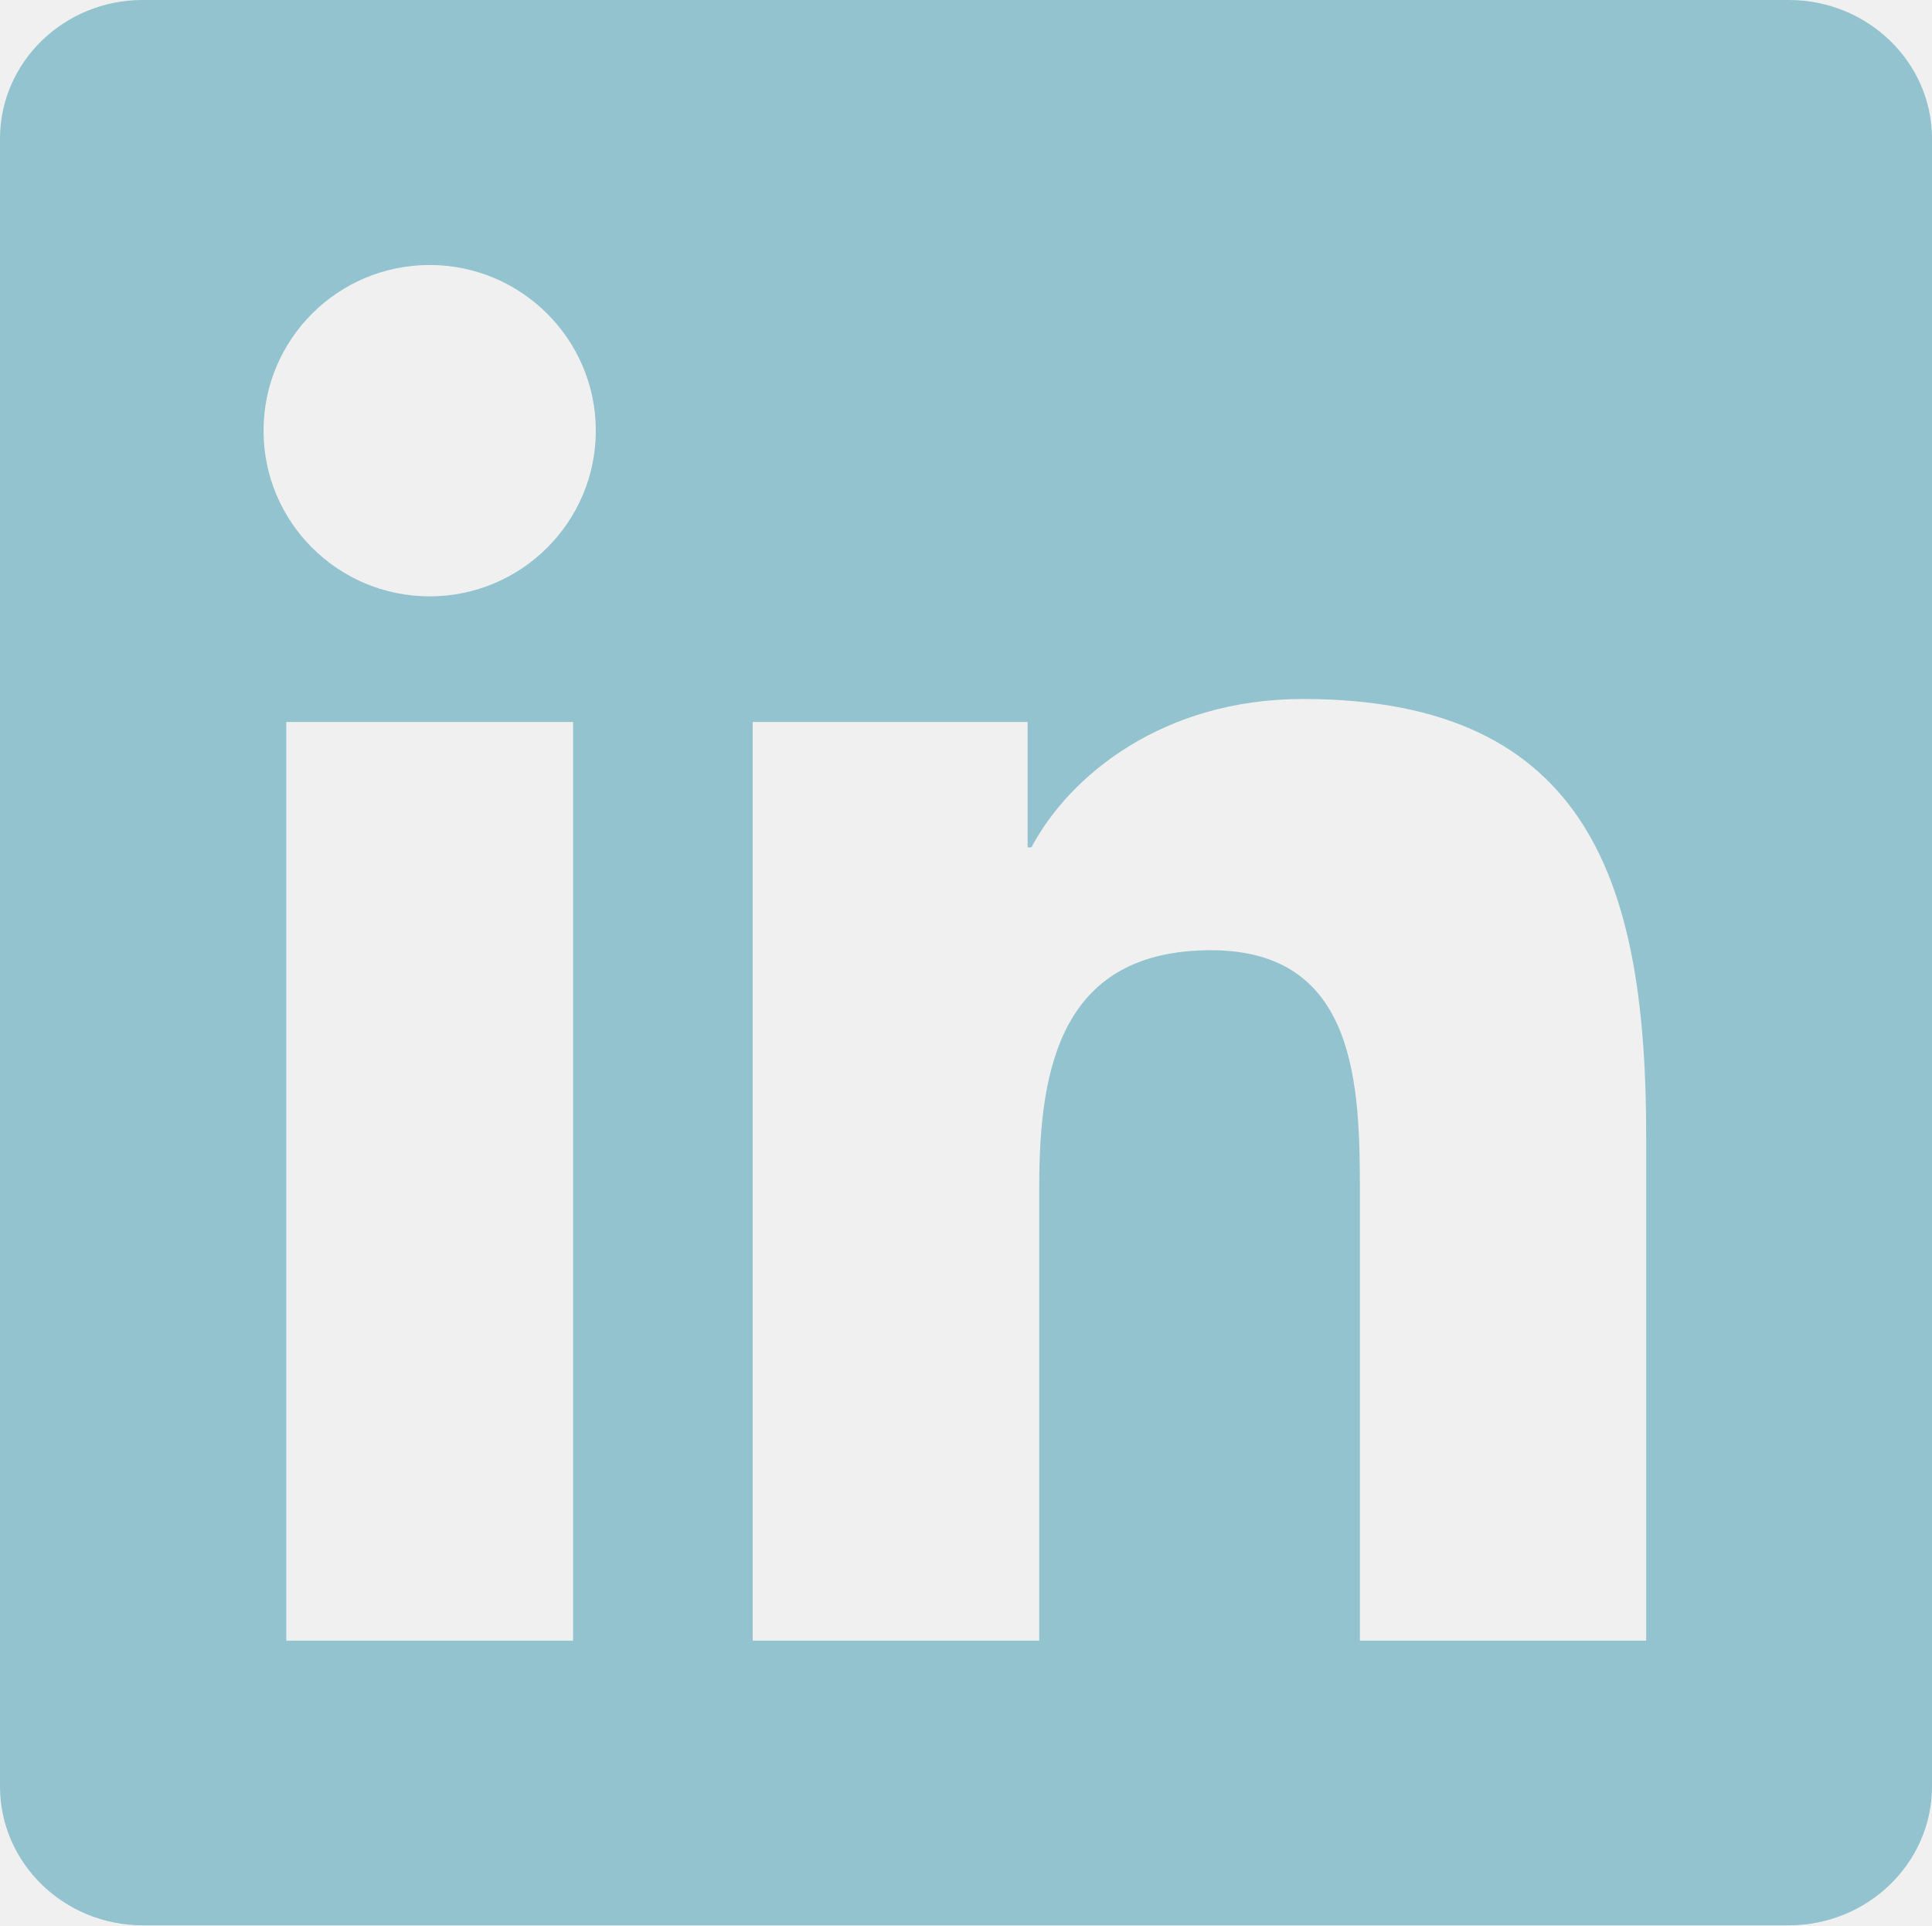
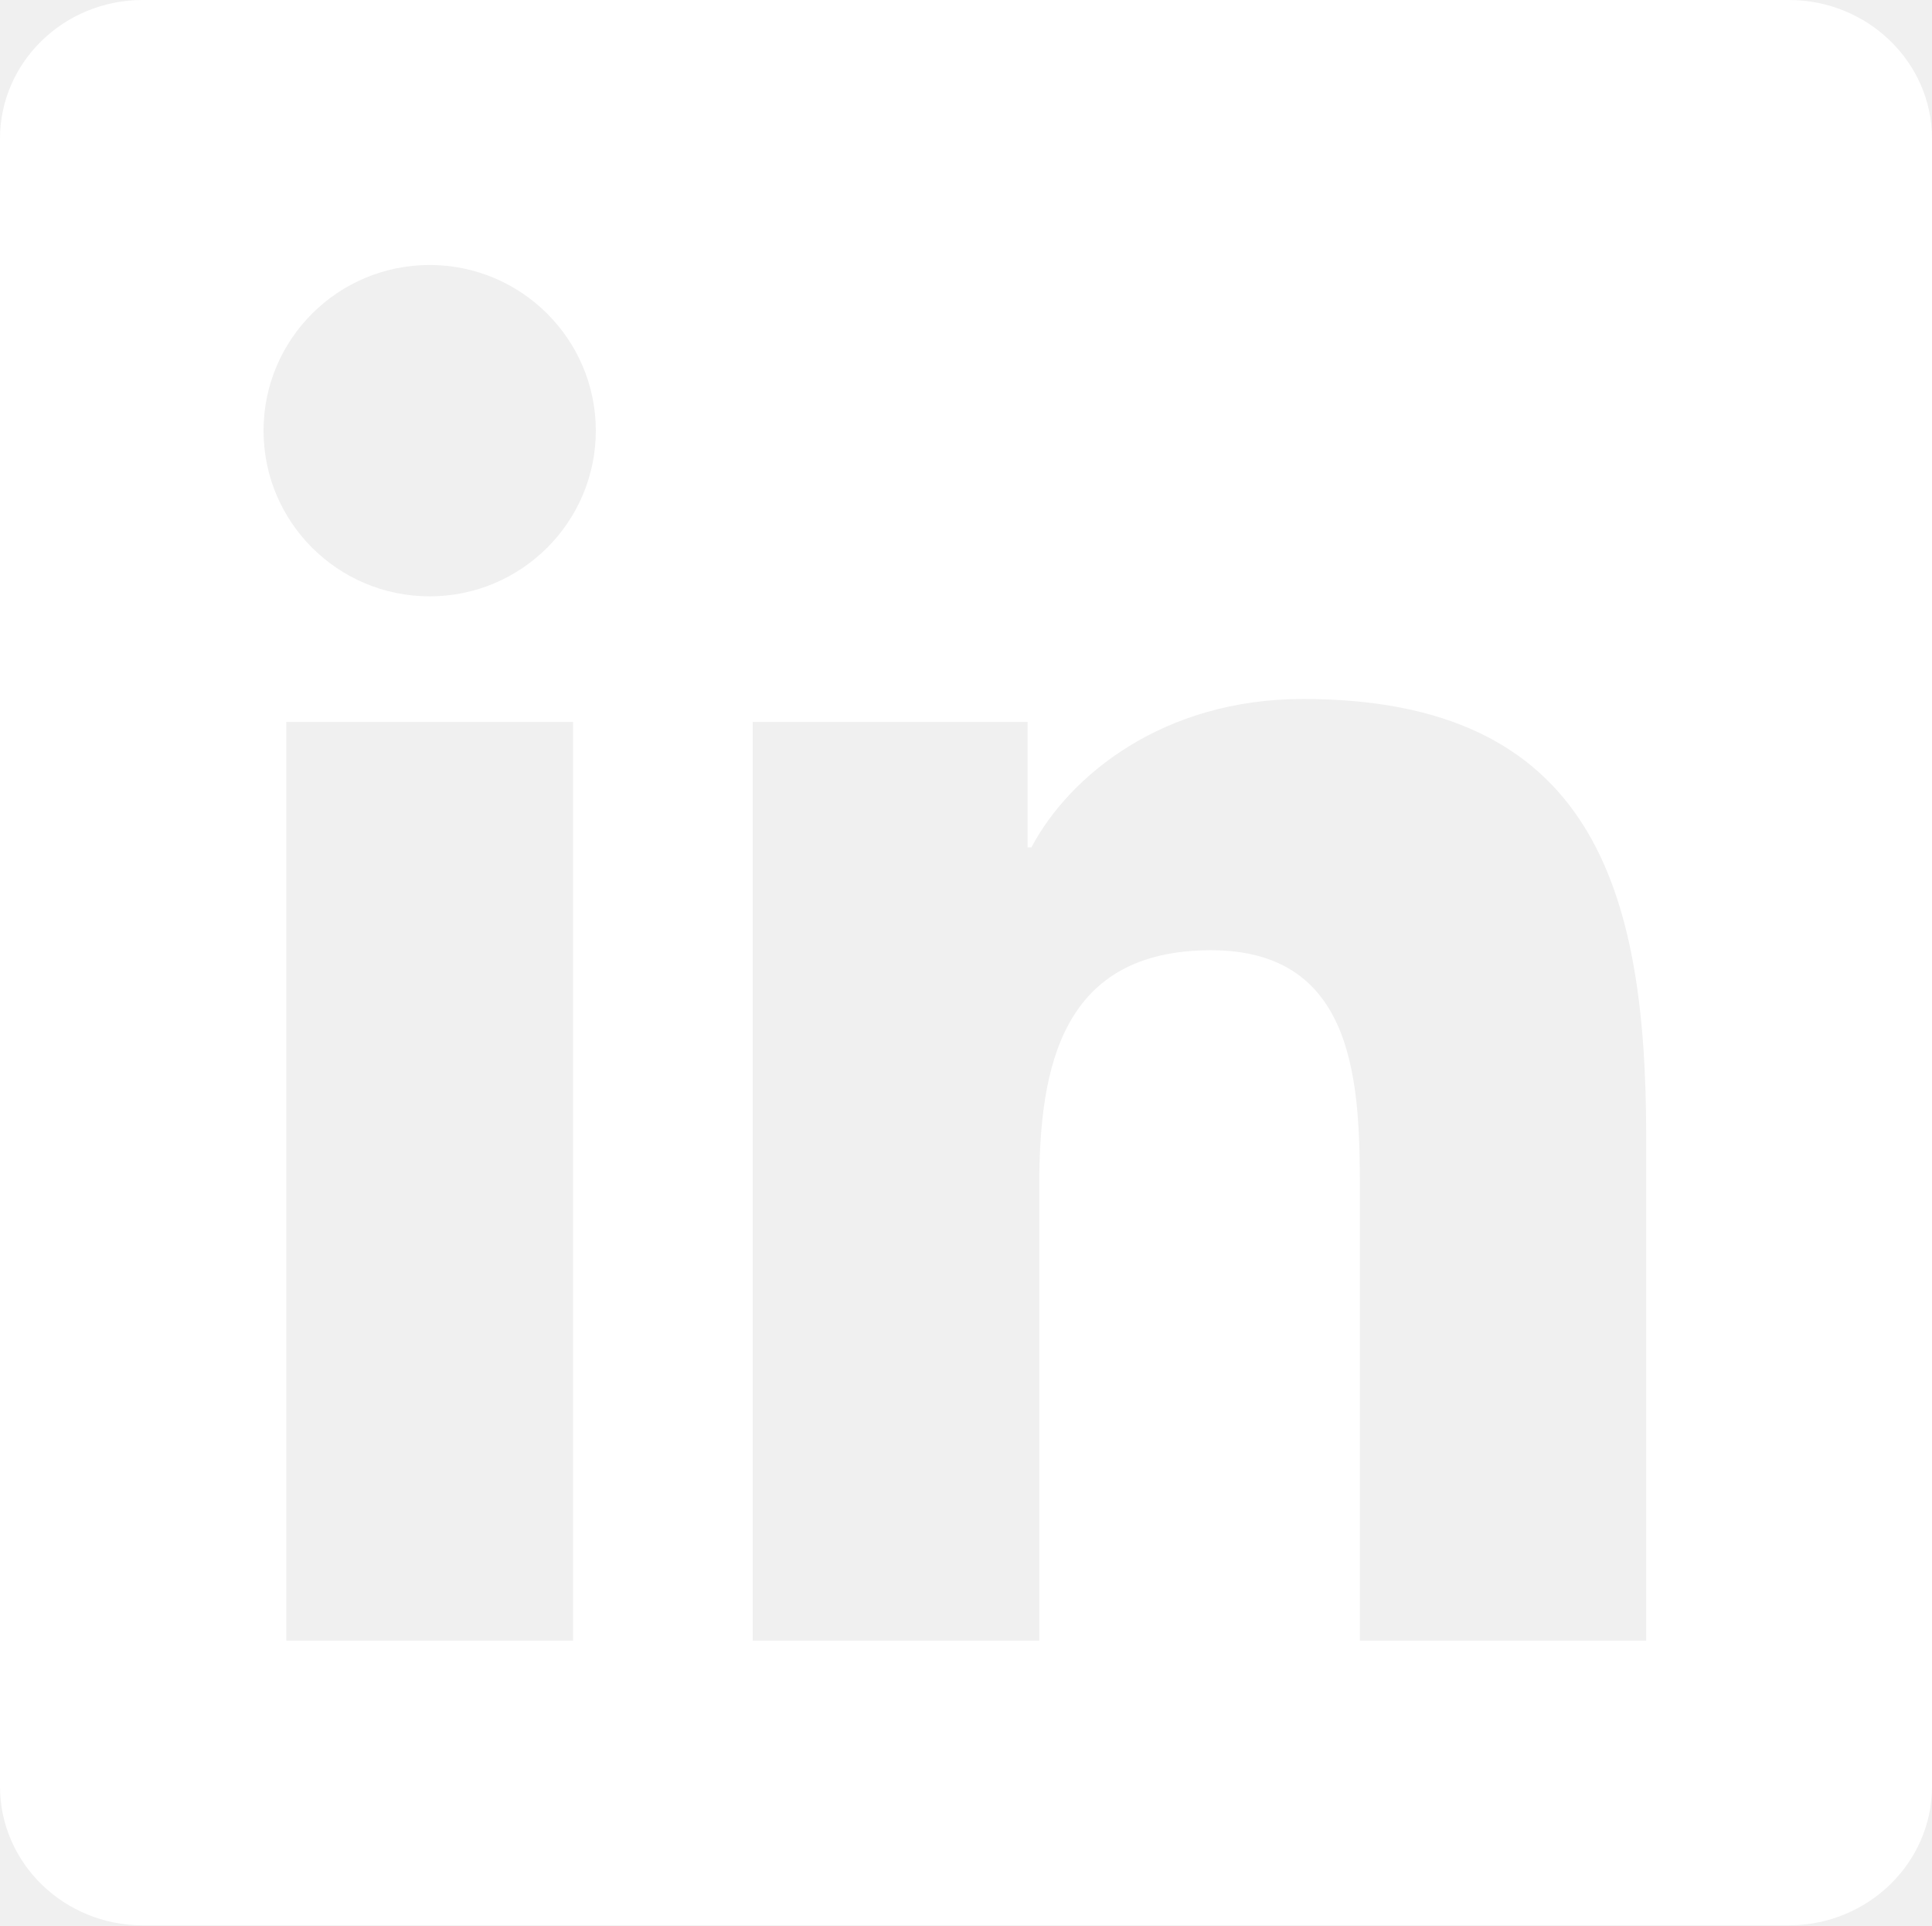
<svg xmlns="http://www.w3.org/2000/svg" version="1.1" width="254.748" height="253.851" viewBox="0 0 254.748 253.851" id="Layer_1" xml:space="preserve">
  <defs id="defs7" />
  <g transform="matrix(0.9435185,0,0,0.9401852,300.8394,-37.93137)" id="g10058">
-     <path d="M 18.812,0 C 8.434,0 0,8.192 0,18.281 l 0,217.25 c 0,10.109 8.434,18.312 18.812,18.312 l 217.062,0 c 10.389,0 18.875,-8.203 18.875,-18.312 l 0,-217.25 C 254.75,8.192 246.264,0 235.875,0 L 18.812,0 z m 37.844,34.938 c 12.08,0 21.906,9.801 21.906,21.844 0,12.054 -9.827,21.844 -21.906,21.844 C 44.544,78.625 34.75,68.836 34.75,56.781 34.75,44.739 44.544,34.938 56.656,34.938 z m 115.125,57.219 c 38.234,0 45.281,25.088 45.281,57.719 l 0,66.438 -37.75,0 0,-58.906 c 0,-14.057 -0.262,-32.125 -19.625,-32.125 -19.662,0 -22.656,15.293 -22.656,31.094 l 0,59.938 -37.781,0 0,-121.125 36.25,0 0,16.531 0.5,0 c 5.045,-9.521 17.399,-19.562 35.781,-19.562 z M 37.75,95.188 l 37.812,0 0,121.125 -37.812,0 0,-121.125 z" transform="matrix(1.059863,0,0,1.06362,-318.8485,40.34458)" id="path10011" style="fill:#92c3ce;fill-opacity:1;fill-rule:nonzero;stroke:none" />
+     <path d="M 18.812,0 C 8.434,0 0,8.192 0,18.281 l 0,217.25 c 0,10.109 8.434,18.312 18.812,18.312 l 217.062,0 c 10.389,0 18.875,-8.203 18.875,-18.312 l 0,-217.25 C 254.75,8.192 246.264,0 235.875,0 L 18.812,0 z m 37.844,34.938 c 12.08,0 21.906,9.801 21.906,21.844 0,12.054 -9.827,21.844 -21.906,21.844 C 44.544,78.625 34.75,68.836 34.75,56.781 34.75,44.739 44.544,34.938 56.656,34.938 z m 115.125,57.219 c 38.234,0 45.281,25.088 45.281,57.719 l 0,66.438 -37.75,0 0,-58.906 c 0,-14.057 -0.262,-32.125 -19.625,-32.125 -19.662,0 -22.656,15.293 -22.656,31.094 l 0,59.938 -37.781,0 0,-121.125 36.25,0 0,16.531 0.5,0 c 5.045,-9.521 17.399,-19.562 35.781,-19.562 z M 37.75,95.188 l 37.812,0 0,121.125 -37.812,0 0,-121.125 z" transform="matrix(1.059863,0,0,1.06362,-318.8485,40.34458)" id="path10011" style="fill:#ffffff;fill-opacity:1;fill-rule:nonzero;stroke:none" />
  </g>
</svg>
